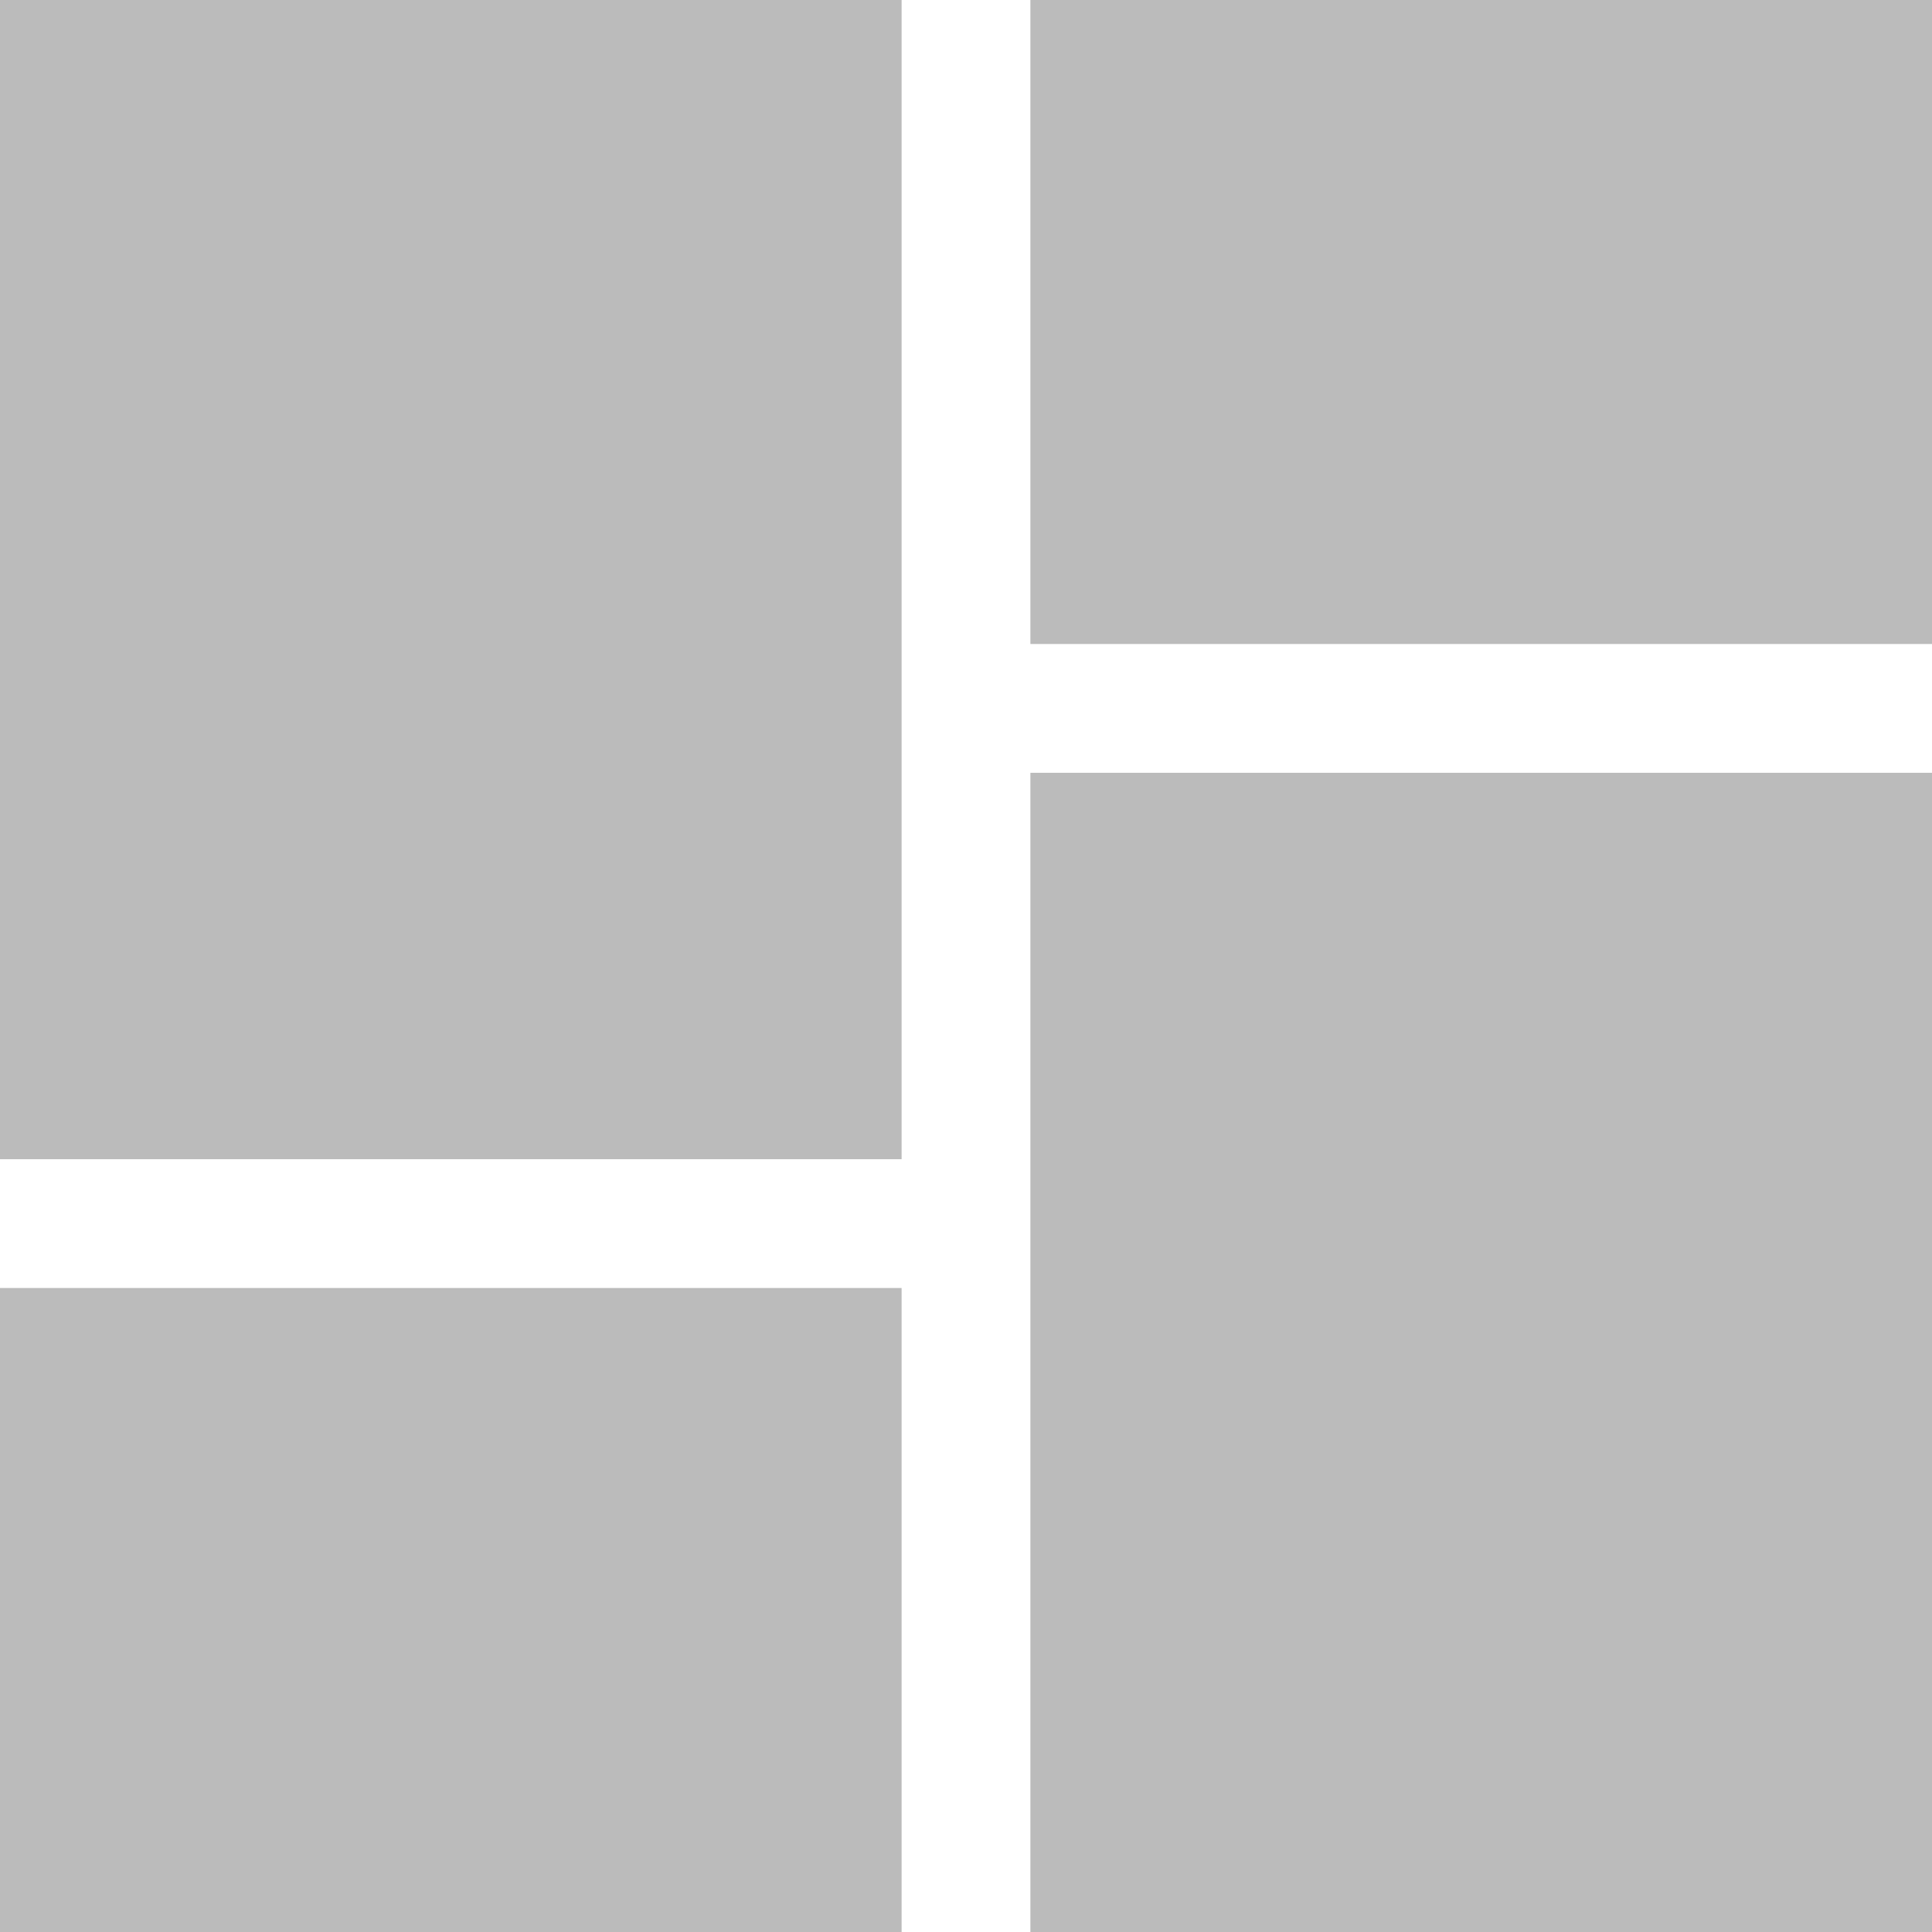
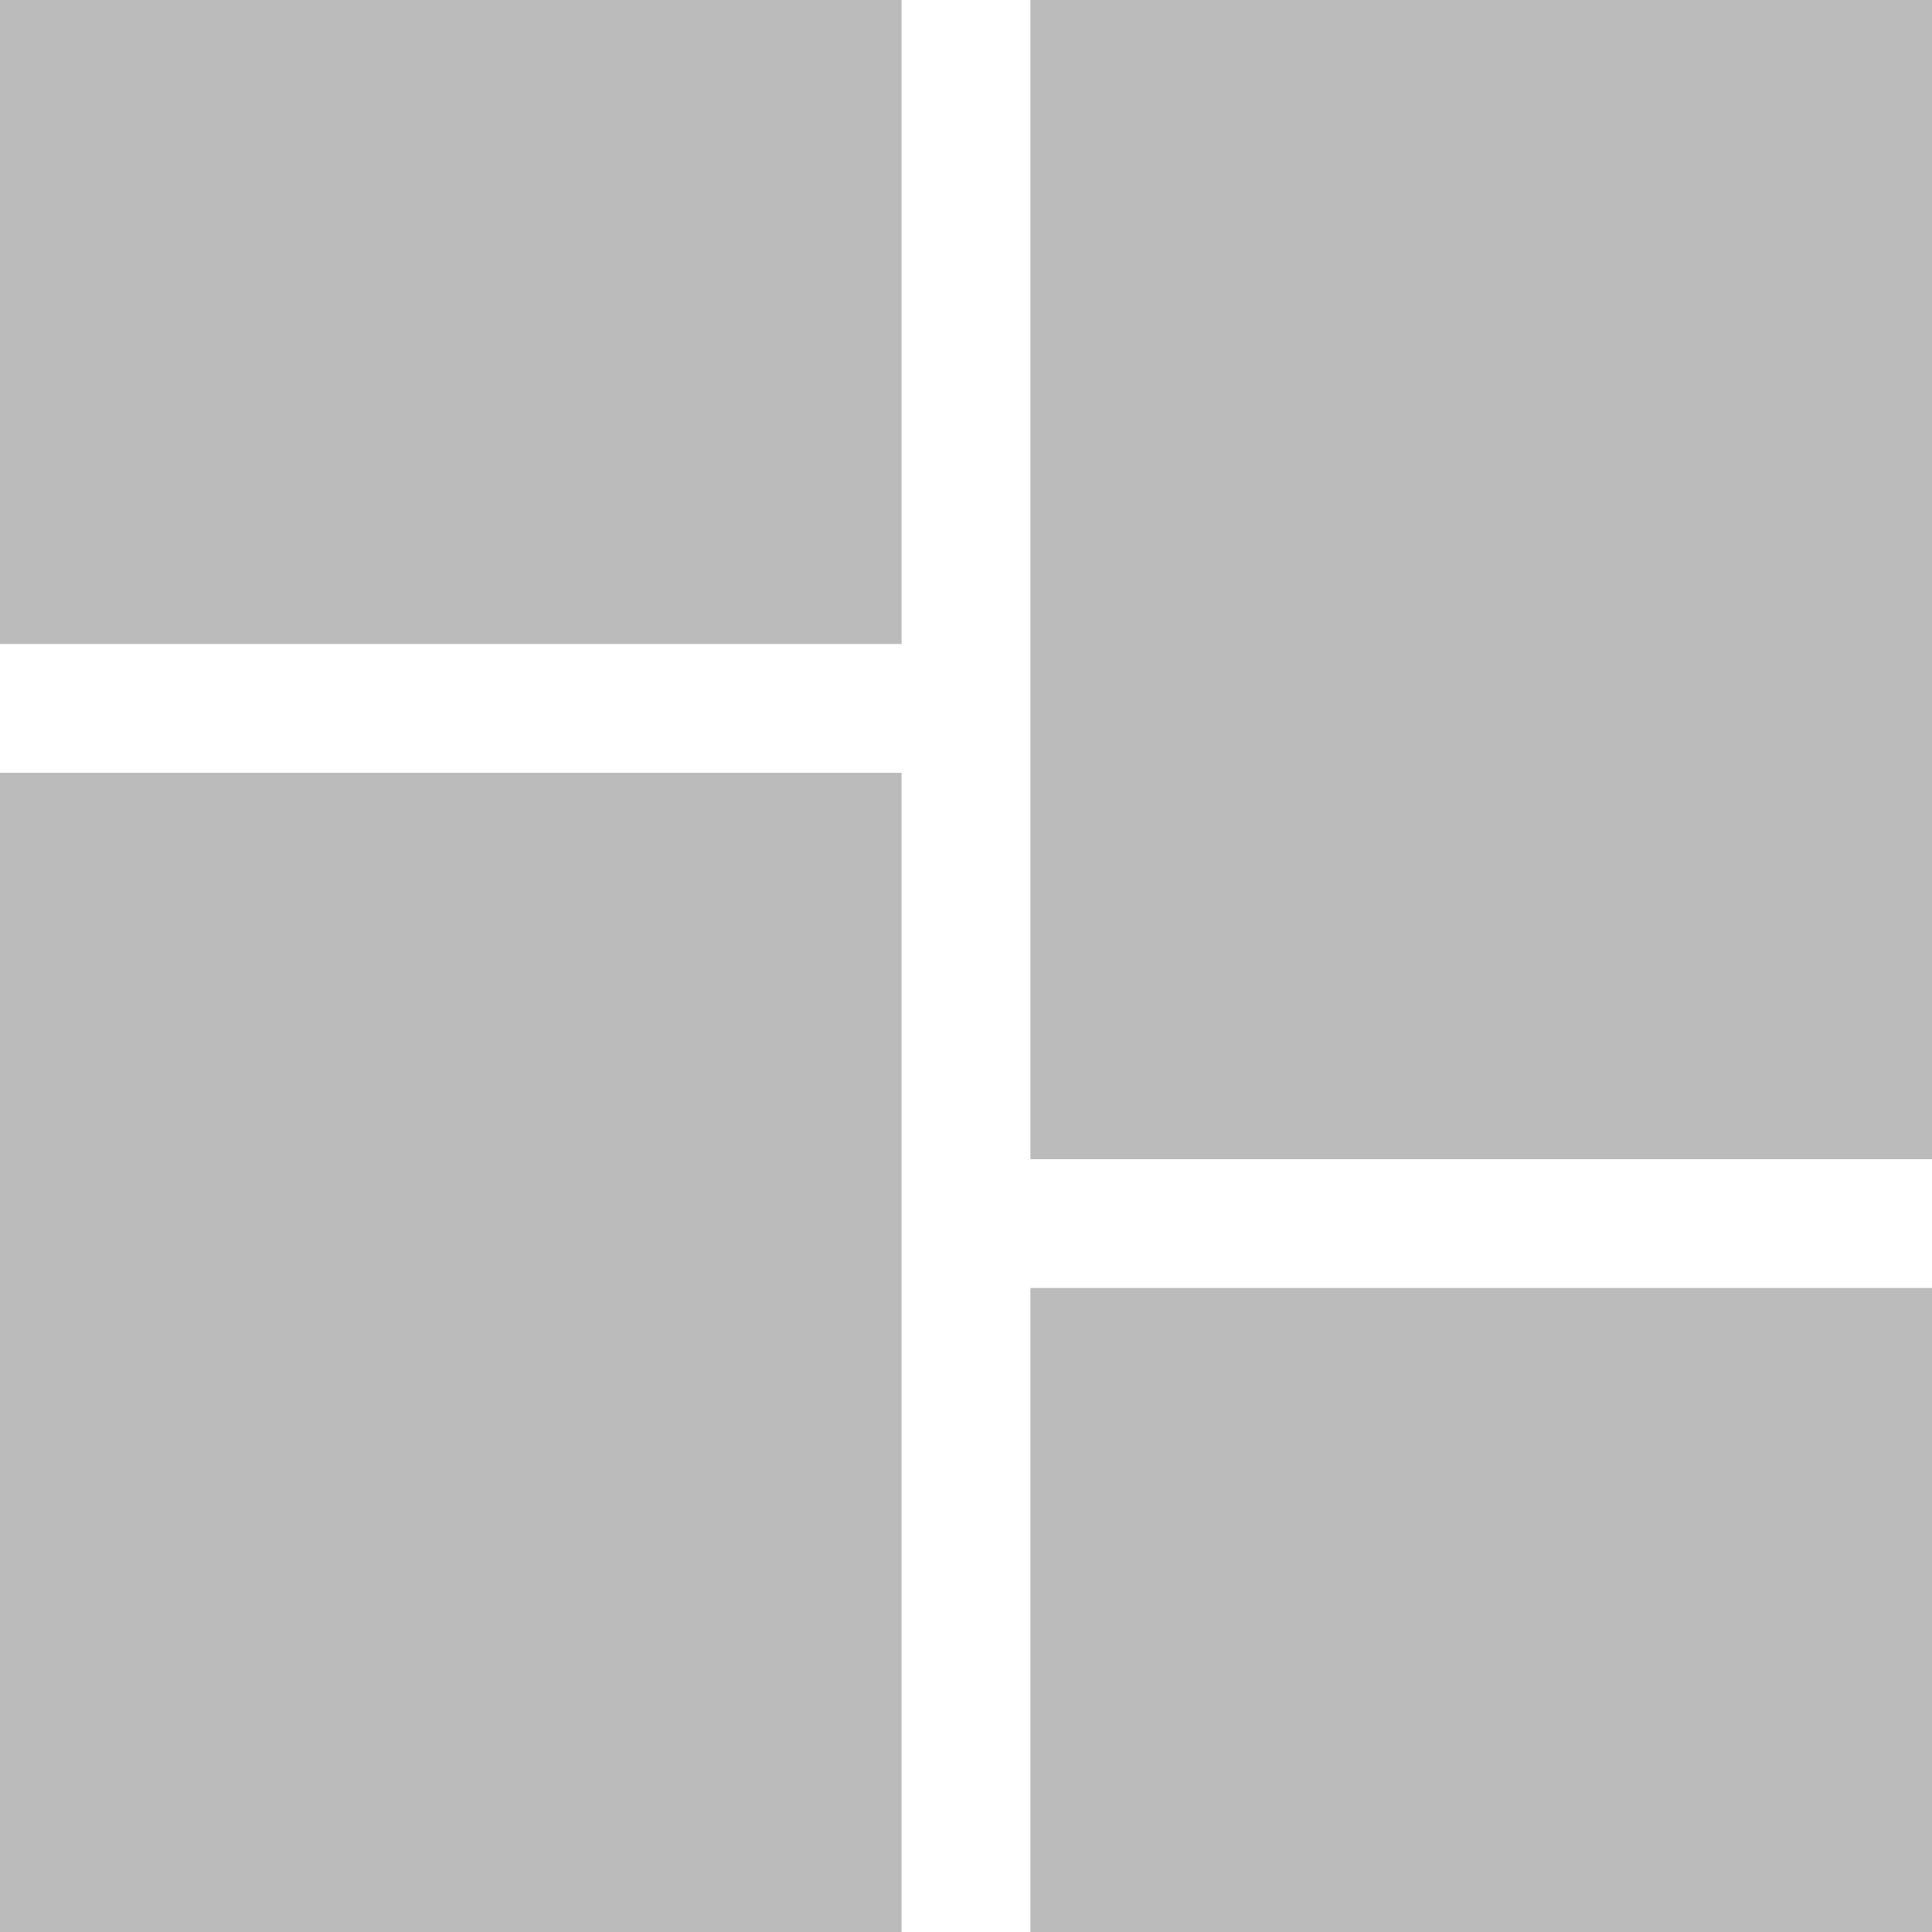
<svg xmlns="http://www.w3.org/2000/svg" width="15" height="15" viewBox="0 0 15 15">
  <defs>
    <style>
            .cls-1 {
            fill: #bbbbbb;
            }
        </style>
  </defs>
-   <rect id="BR" class="cls-1" x="8" y="6" width="7" height="9" />
-   <rect id="BL" class="cls-1" y="10" width="7" height="5" />
-   <rect id="TR" class="cls-1" x="8" width="7" height="5" />
-   <rect id="TL" class="cls-1" width="7" height="9" />
+   <rect id="BR" class="cls-1" y="6" width="7" height="9" />
+   <rect id="BL" class="cls-1" x="8" y="10" width="7" height="5" />
+   <rect id="TR" class="cls-1" width="7" height="5" />
+   <rect id="TL" class="cls-1" x="8" width="7" height="9" />
</svg>
